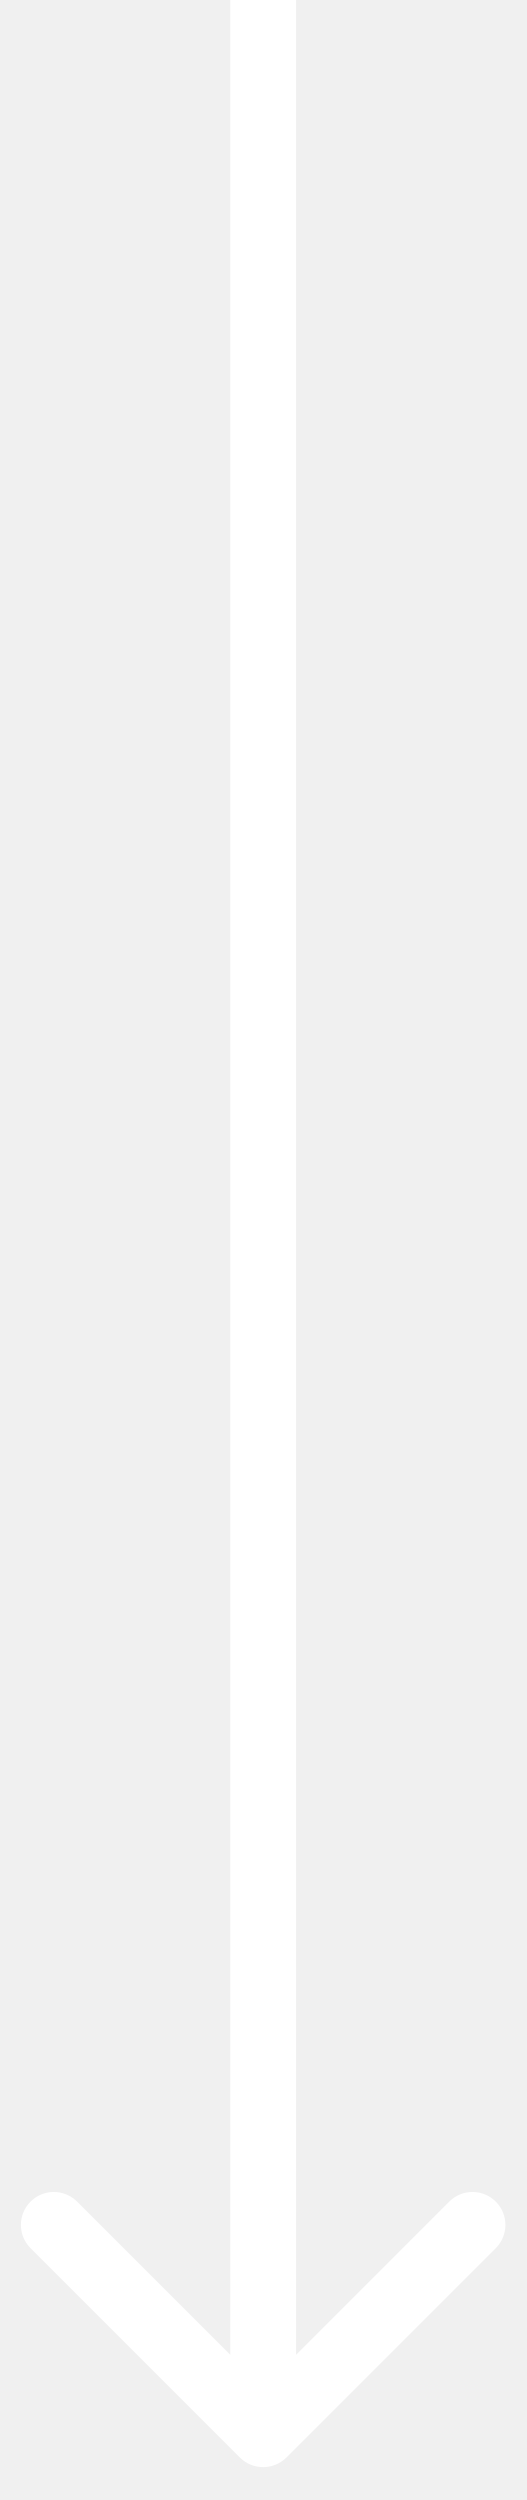
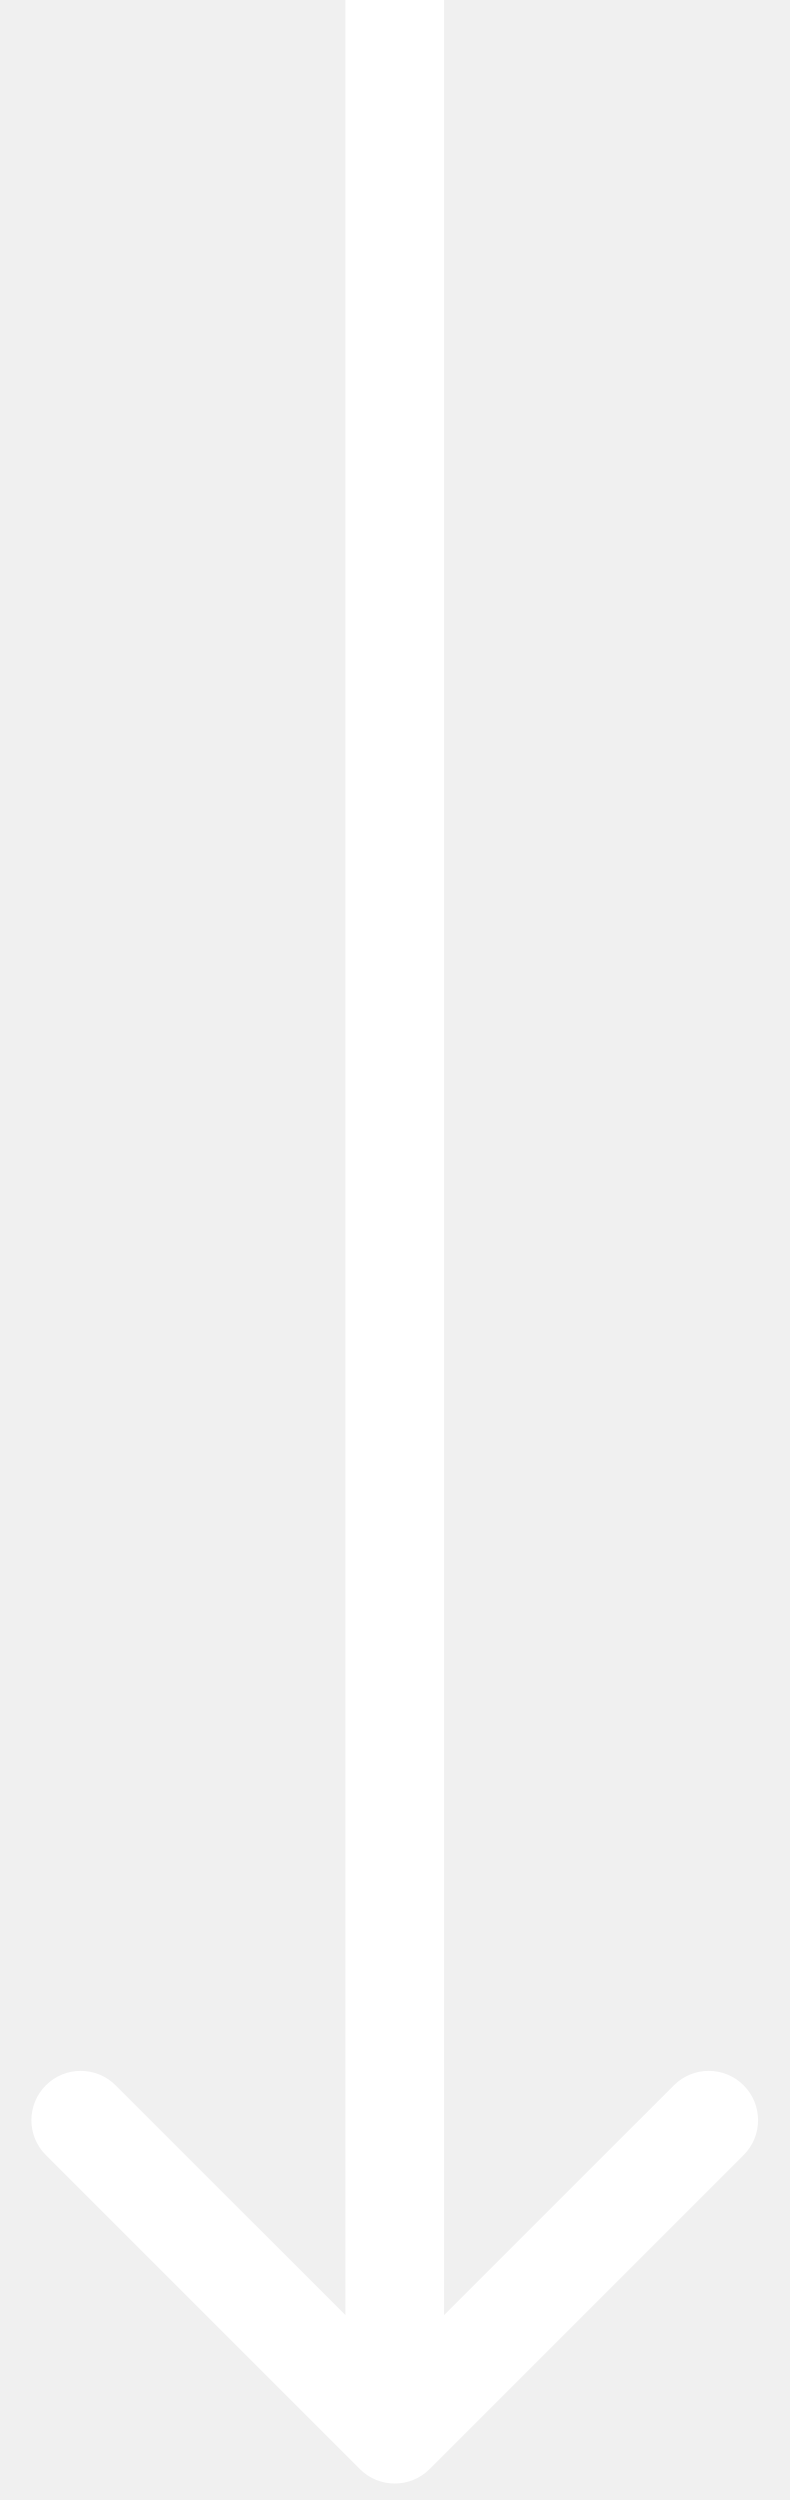
- <svg xmlns="http://www.w3.org/2000/svg" width="8" height="38" viewBox="0 0 8 38" fill="none">
-   <path d="M3.646 37.354C3.842 37.549 4.158 37.549 4.354 37.354L7.536 34.172C7.731 33.976 7.731 33.66 7.536 33.465C7.34 33.269 7.024 33.269 6.828 33.465L4 36.293L1.172 33.465C0.976 33.269 0.66 33.269 0.464 33.465C0.269 33.66 0.269 33.976 0.464 34.172L3.646 37.354ZM3.5 0V37H4.5V0H3.5Z" fill="white" />
+ <svg xmlns="http://www.w3.org/2000/svg" width="12" height="38" viewBox="0 0 12 38" fill="none">
+   <path d="M5.47 37.53C5.763 37.823 6.237 37.823 6.53 37.53L11.303 32.757C11.596 32.465 11.596 31.99 11.303 31.697C11.01 31.404 10.536 31.404 10.243 31.697L6 35.939L1.757 31.697C1.464 31.404 0.99 31.404 0.697 31.697C0.404 31.99 0.404 32.465 0.697 32.757L5.47 37.53ZM5.25 0V37H6.75V0H5.25Z" fill="white" />
</svg>
